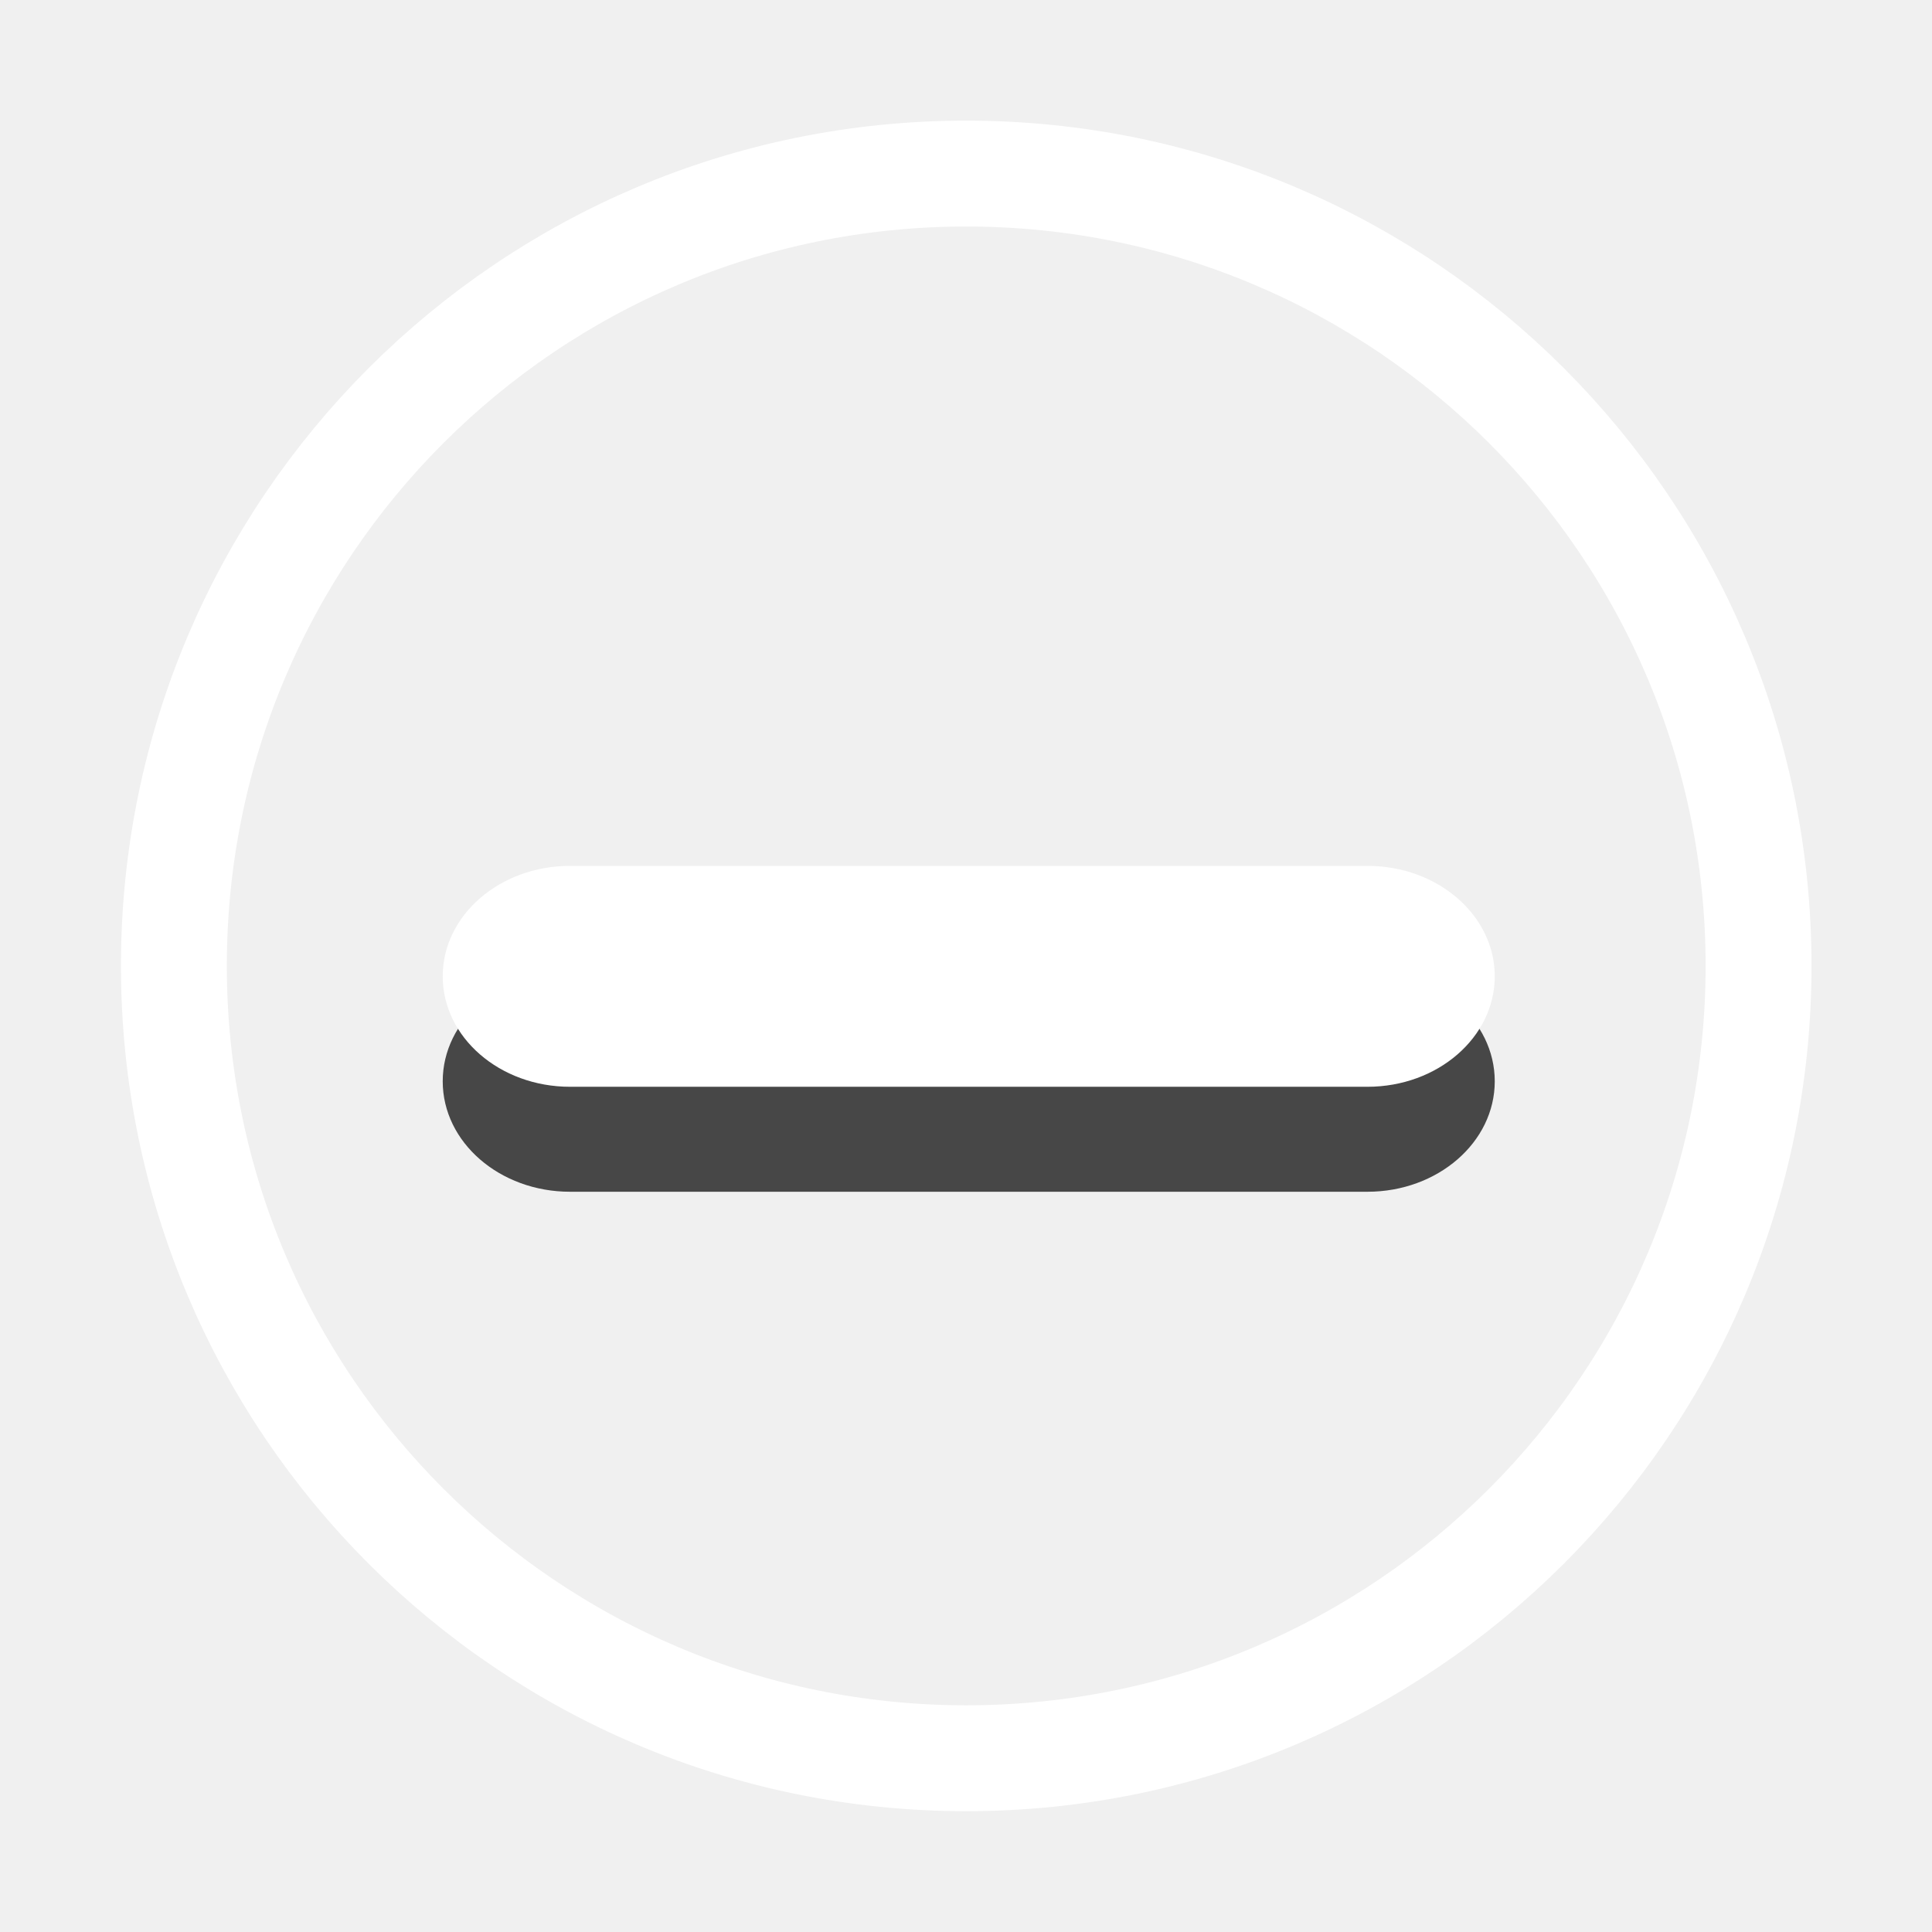
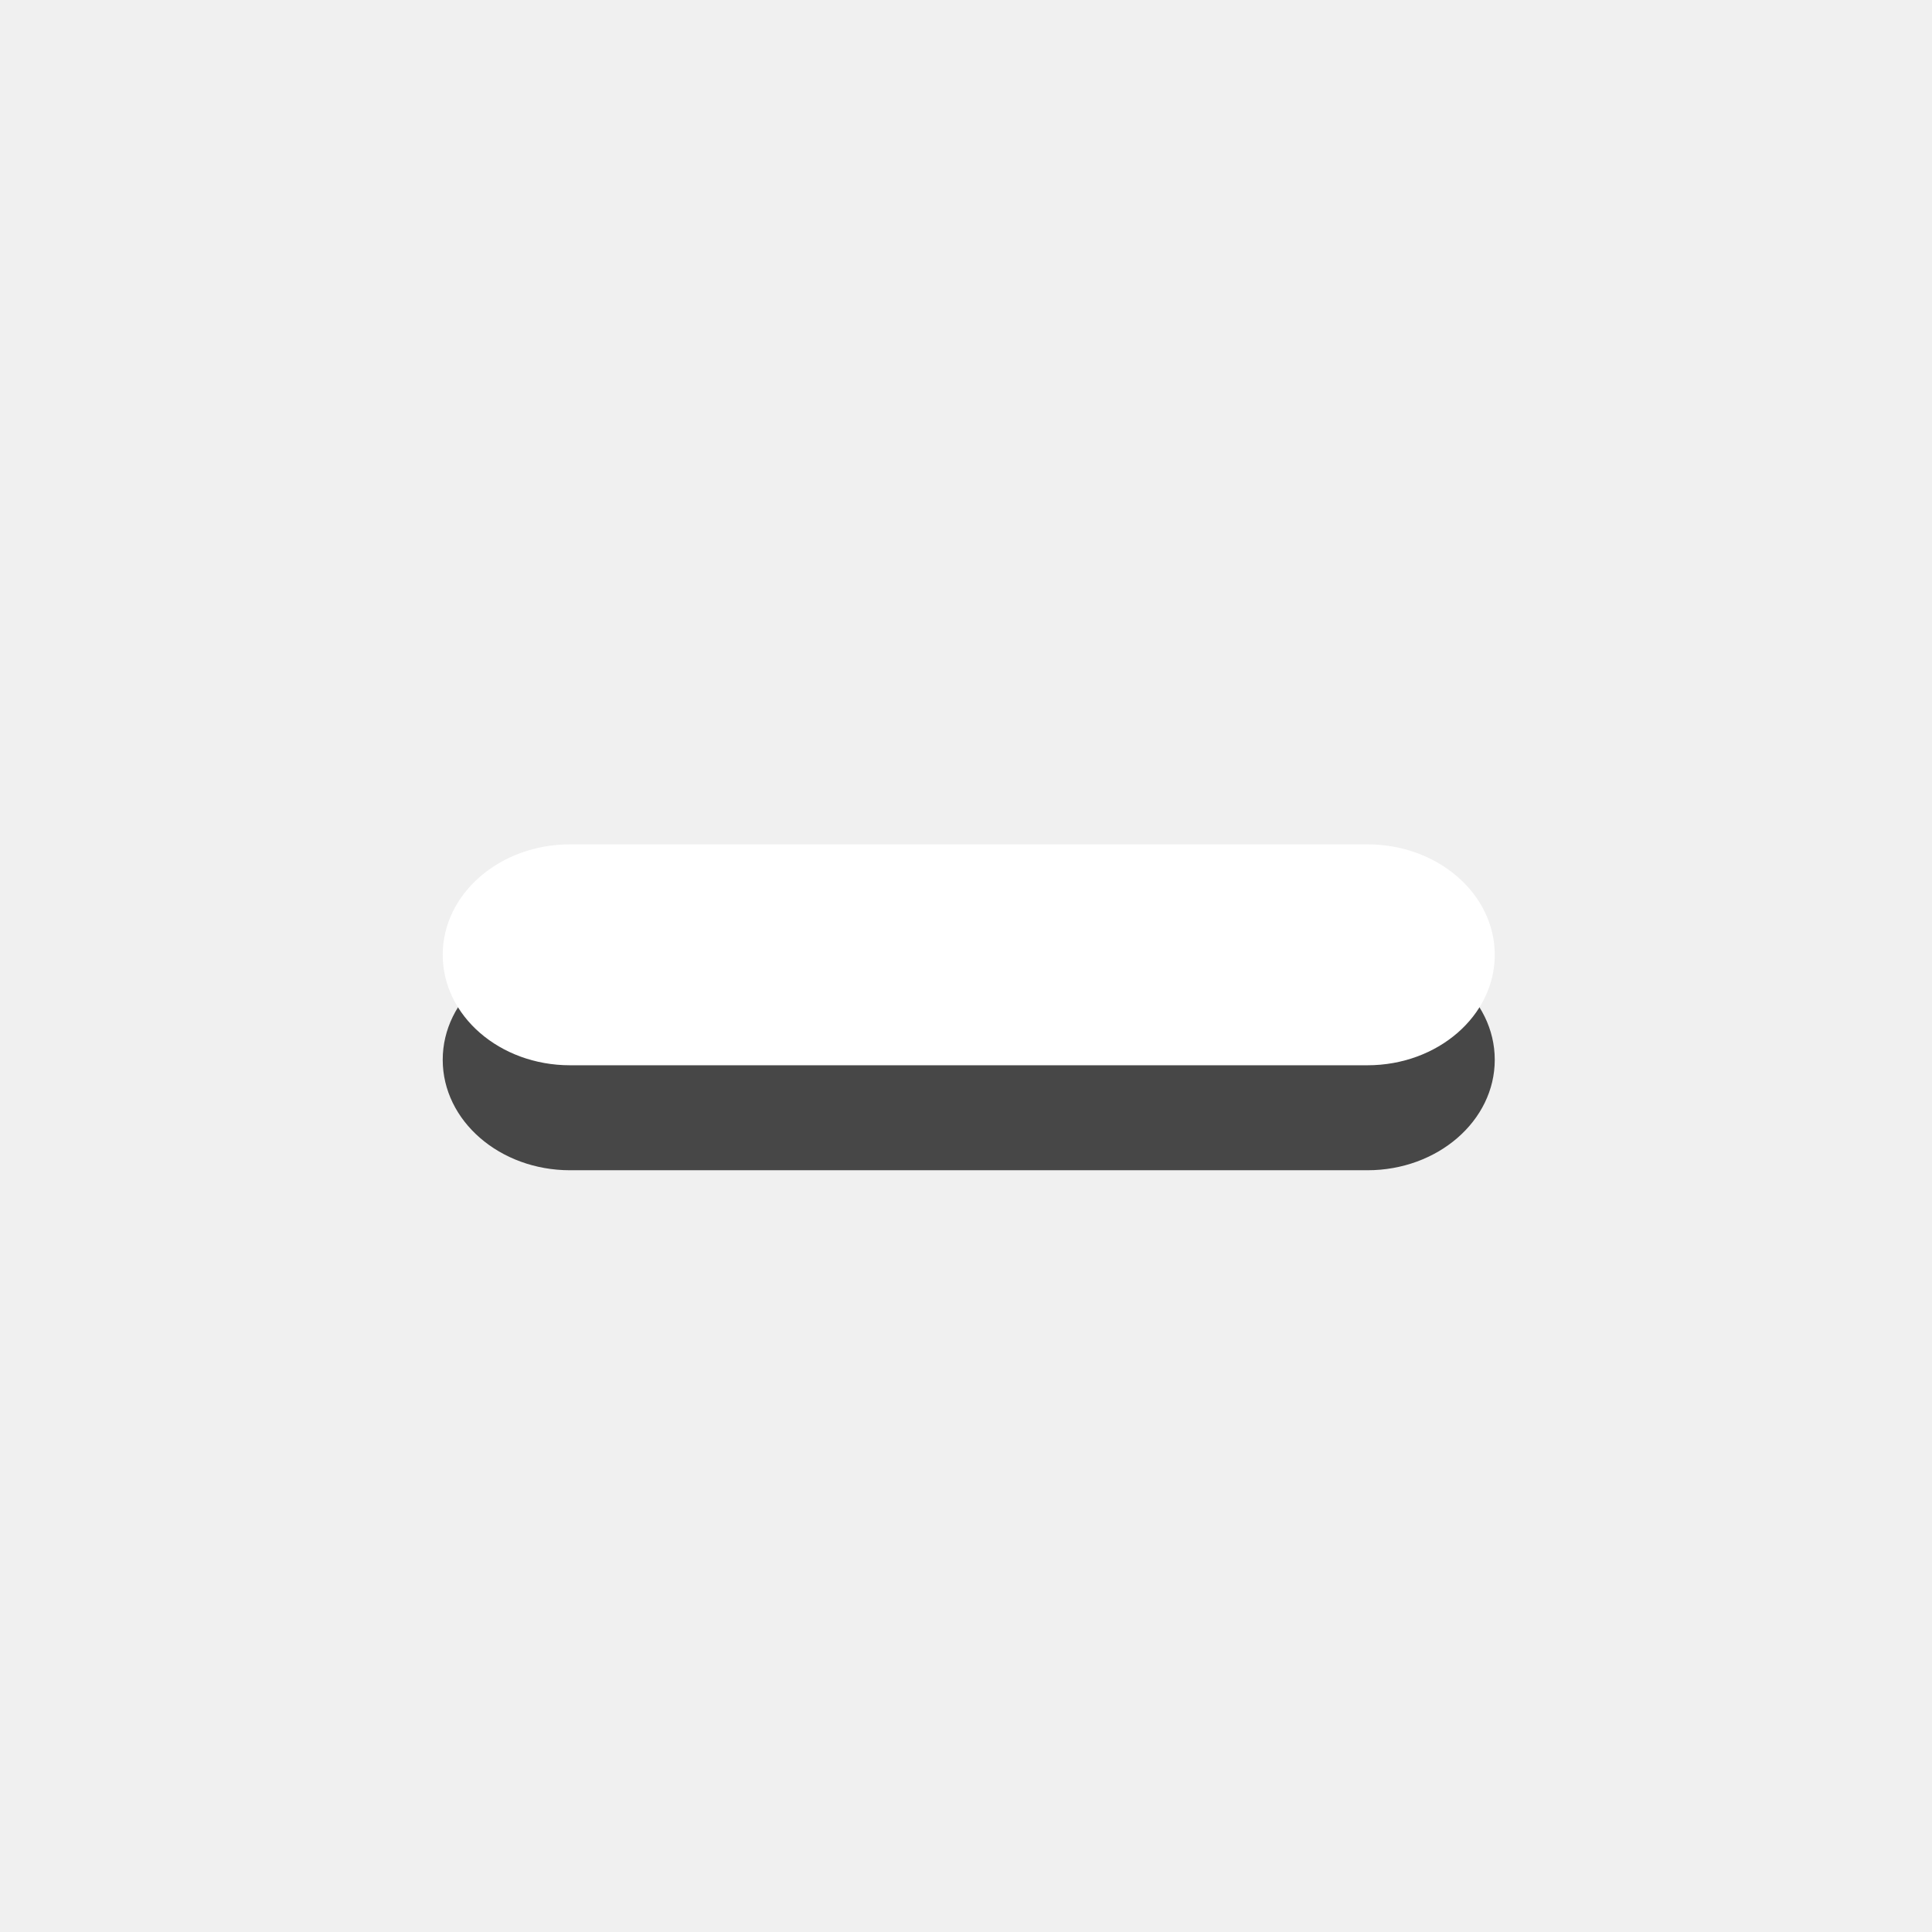
- <svg xmlns="http://www.w3.org/2000/svg" width="16" height="16" viewBox="0 0 4.233 4.233" version="1.1" id="svg5278">
-   <defs id="defs5272" />
-   <g id="layer1" transform="translate(0,-292.7667)">
-     <g id="g4498">
-       <circle r="1.736" cy="294.883" cx="2.117" id="path5434" style="opacity:1;fill:none;fill-opacity:1;stroke:#ffffff;stroke-width:0.232;stroke-miterlimit:4;stroke-dasharray:none;stroke-opacity:1" />
-       <g id="g4507" transform="translate(-2.861023e-8,292.8138)">
-         <rect style="opacity:0.704" id="rect31" x="0.97" y="2.08" width="2.305" height="0.484" ry="0.242" rx="0.279" />
-         <rect style="fill:#ffffff;fill-opacity:1" id="rect33" x="0.97" y="1.85" width="2.305" height="0.484" ry="0.242" rx="0.279" />
+ <svg xmlns="http://www.w3.org/2000/svg" height="16" width="16" version="1.1" viewBox="0 0 4.233 4.233" id="svg37">
+   <defs id="defs5">
+     <linearGradient id="linearGradient5535" y2="155.48" gradientUnits="userSpaceOnUse" x2="66.303" gradientTransform="scale(1.0667)" y1="126.56" x1="66.303">
+       <stop stop-color="#ffffffgit" offset="0" id="stop2" />
+     </linearGradient>
+   </defs>
+   <rect style="fill:none" id="rect9" x="-3.768" y="2.09" width="3.689" height="3.689" ry="0" rx="0" />
+   <g id="g4515">
+     <g style="fill:#ffffff;fill-opacity:0" id="g27" transform="matrix(0.21704,0,0,0.21704,-22.19138,0.1799989)">
+       <g style="fill:#ffffff;fill-opacity:0" id="g25">
+         <g style="fill:#ffffff;fill-opacity:0" id="g23" transform="matrix(0.93617,0,0,0.93566,-103.24,-261.08)">
+           <rect id="rect13" x="220.79" y="279.44" width="18.23" height="18.24" style="color:#000000;fill:#ffffff;fill-opacity:0" />
+           <g style="fill:#ffffff;fill-opacity:0" id="g21">
+             <g style="fill:#ffffff;fill-opacity:0" id="g19" transform="matrix(0.50892,0,0,0.5174,193.91,210.74)">
+               <g style="fill:#ffffff;fill-opacity:0" id="g17">
+                 <rect id="rect15" x="55.051" y="135" width="31.344" height="30.847" ry="15.424" rx="15.672" style="color:#000000;fill:#ffffff;stroke-width:0;fill-opacity:0" />
+               </g>
+             </g>
+           </g>
+         </g>
      </g>
    </g>
+     <rect rx="0.279" ry="0.242" height="0.484" width="2.305" y="2.08" x="0.97" id="rect31" style="opacity:0.704" />
+     <rect rx="0.279" ry="0.242" height="0.484" width="2.305" y="1.85" x="0.97" id="rect33" style="fill:#ffffff;fill-opacity:1" />
  </g>
</svg>
